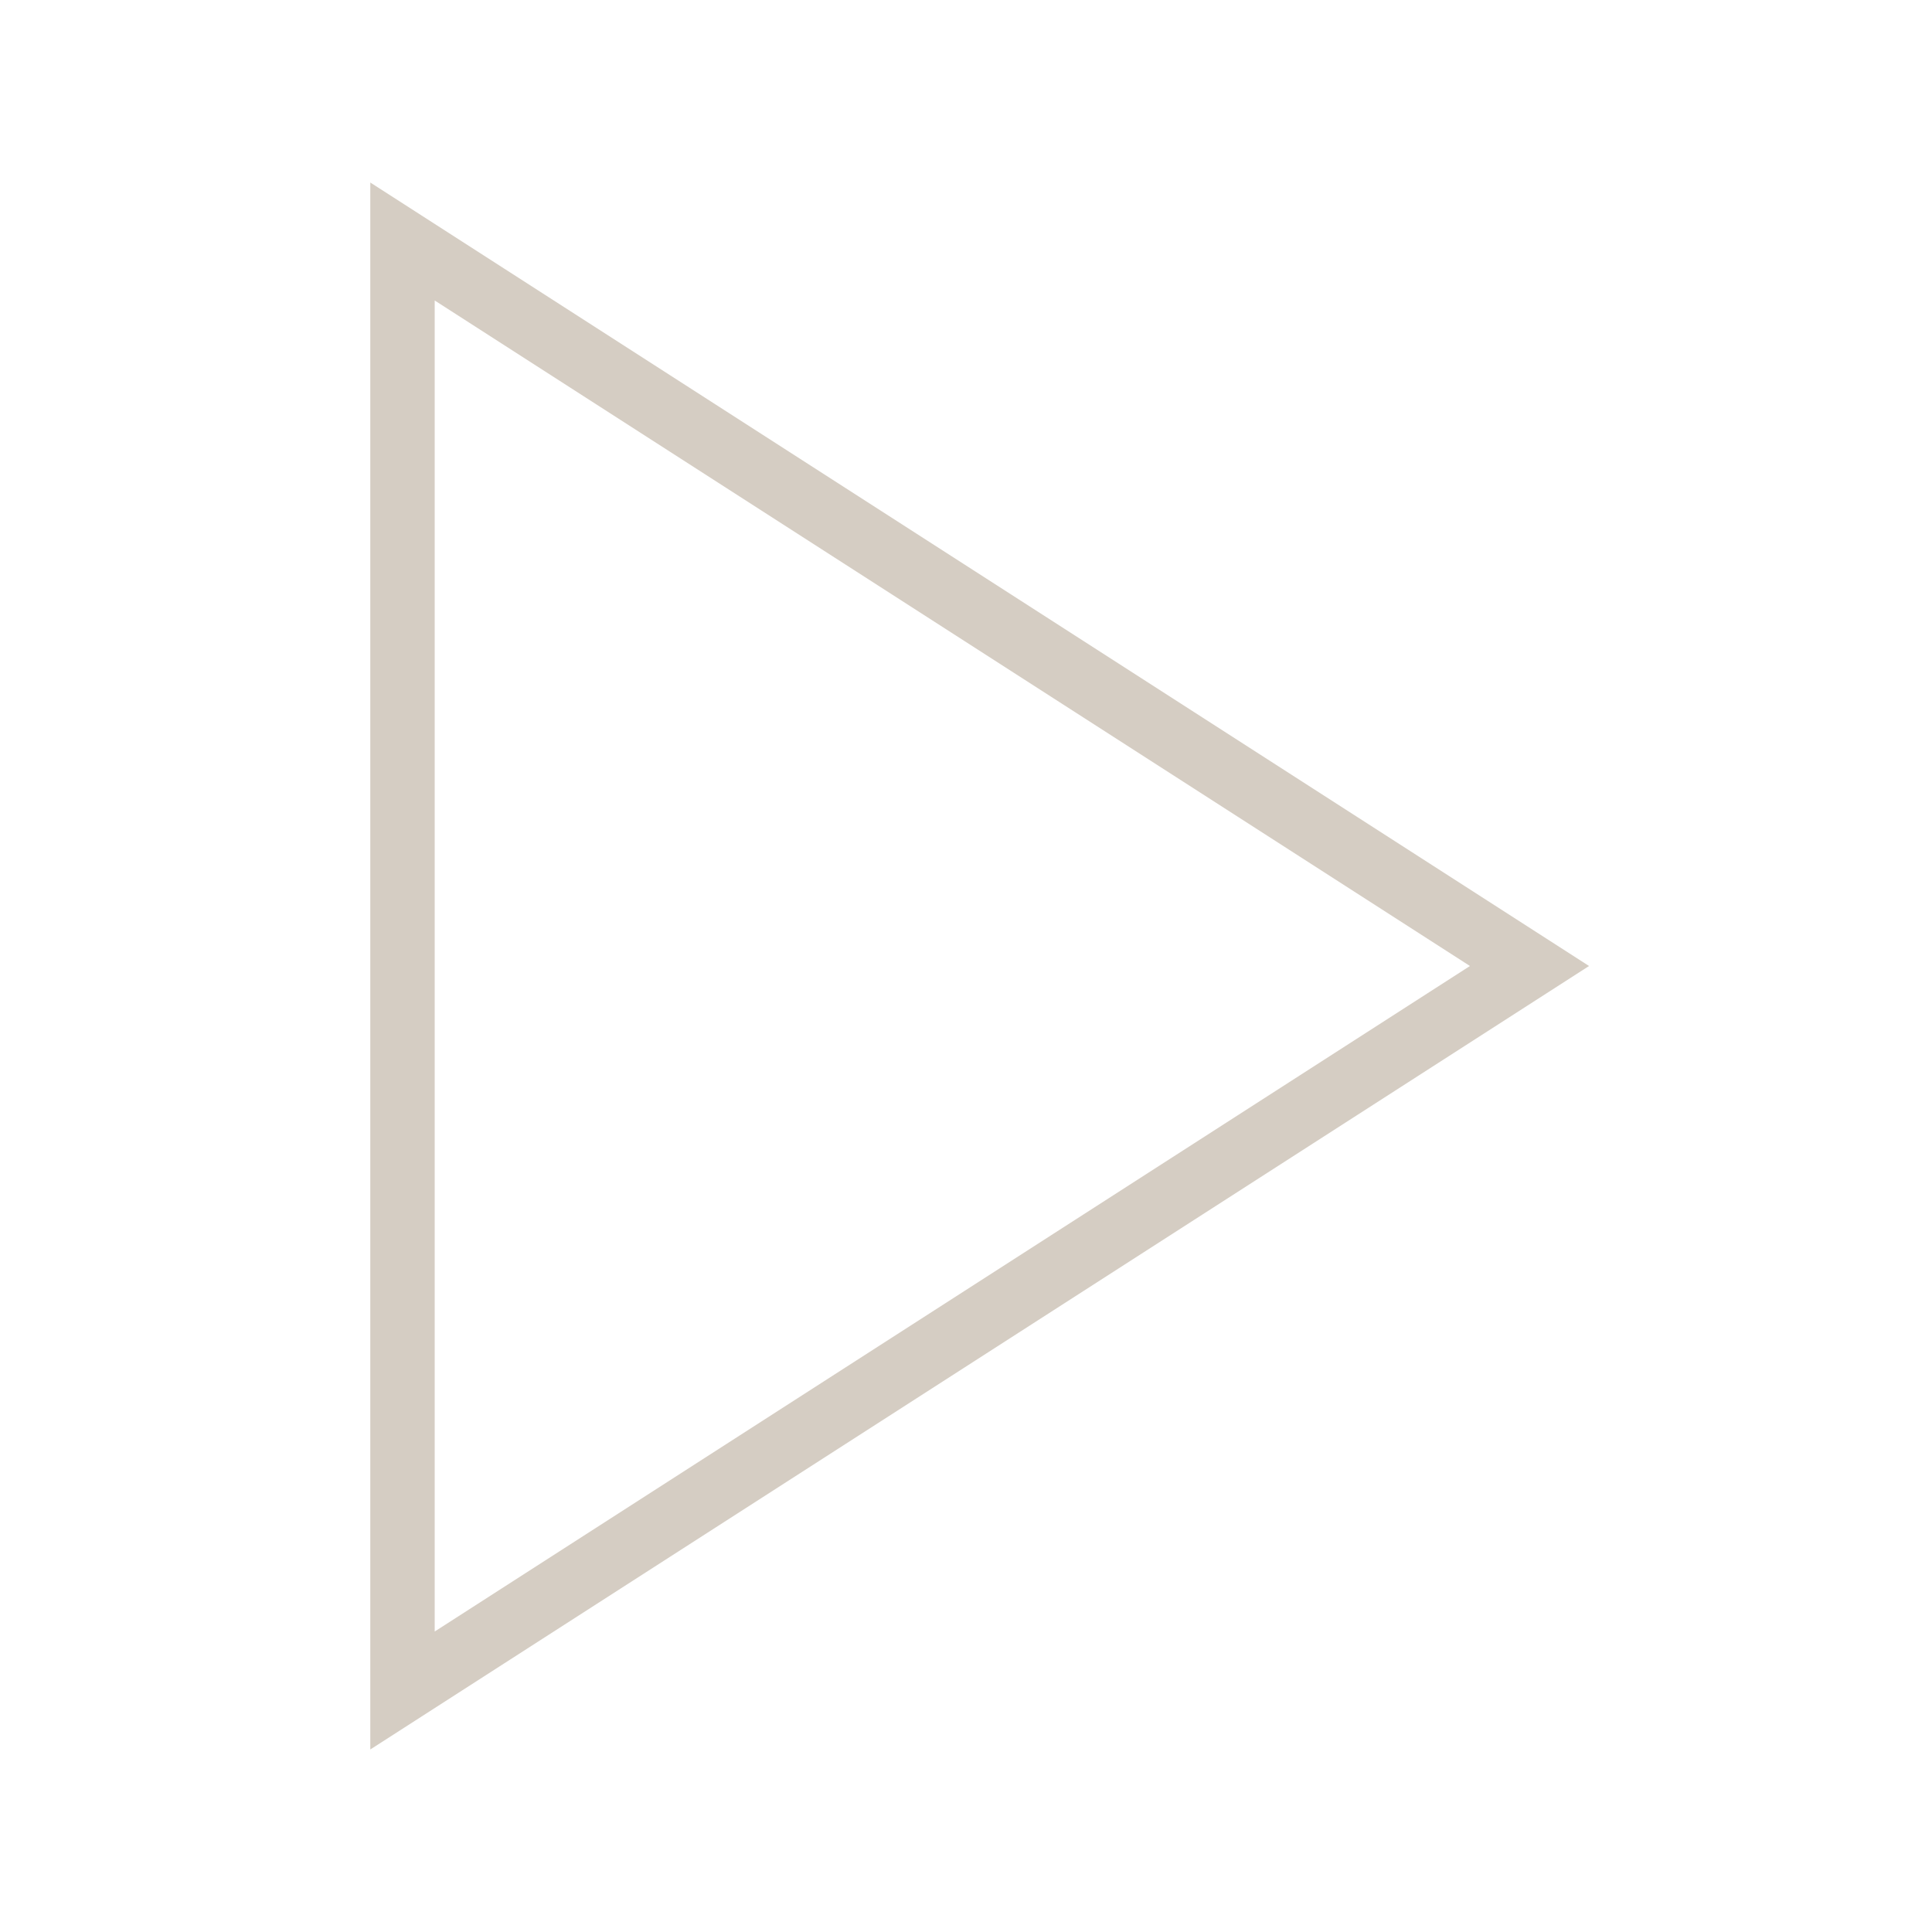
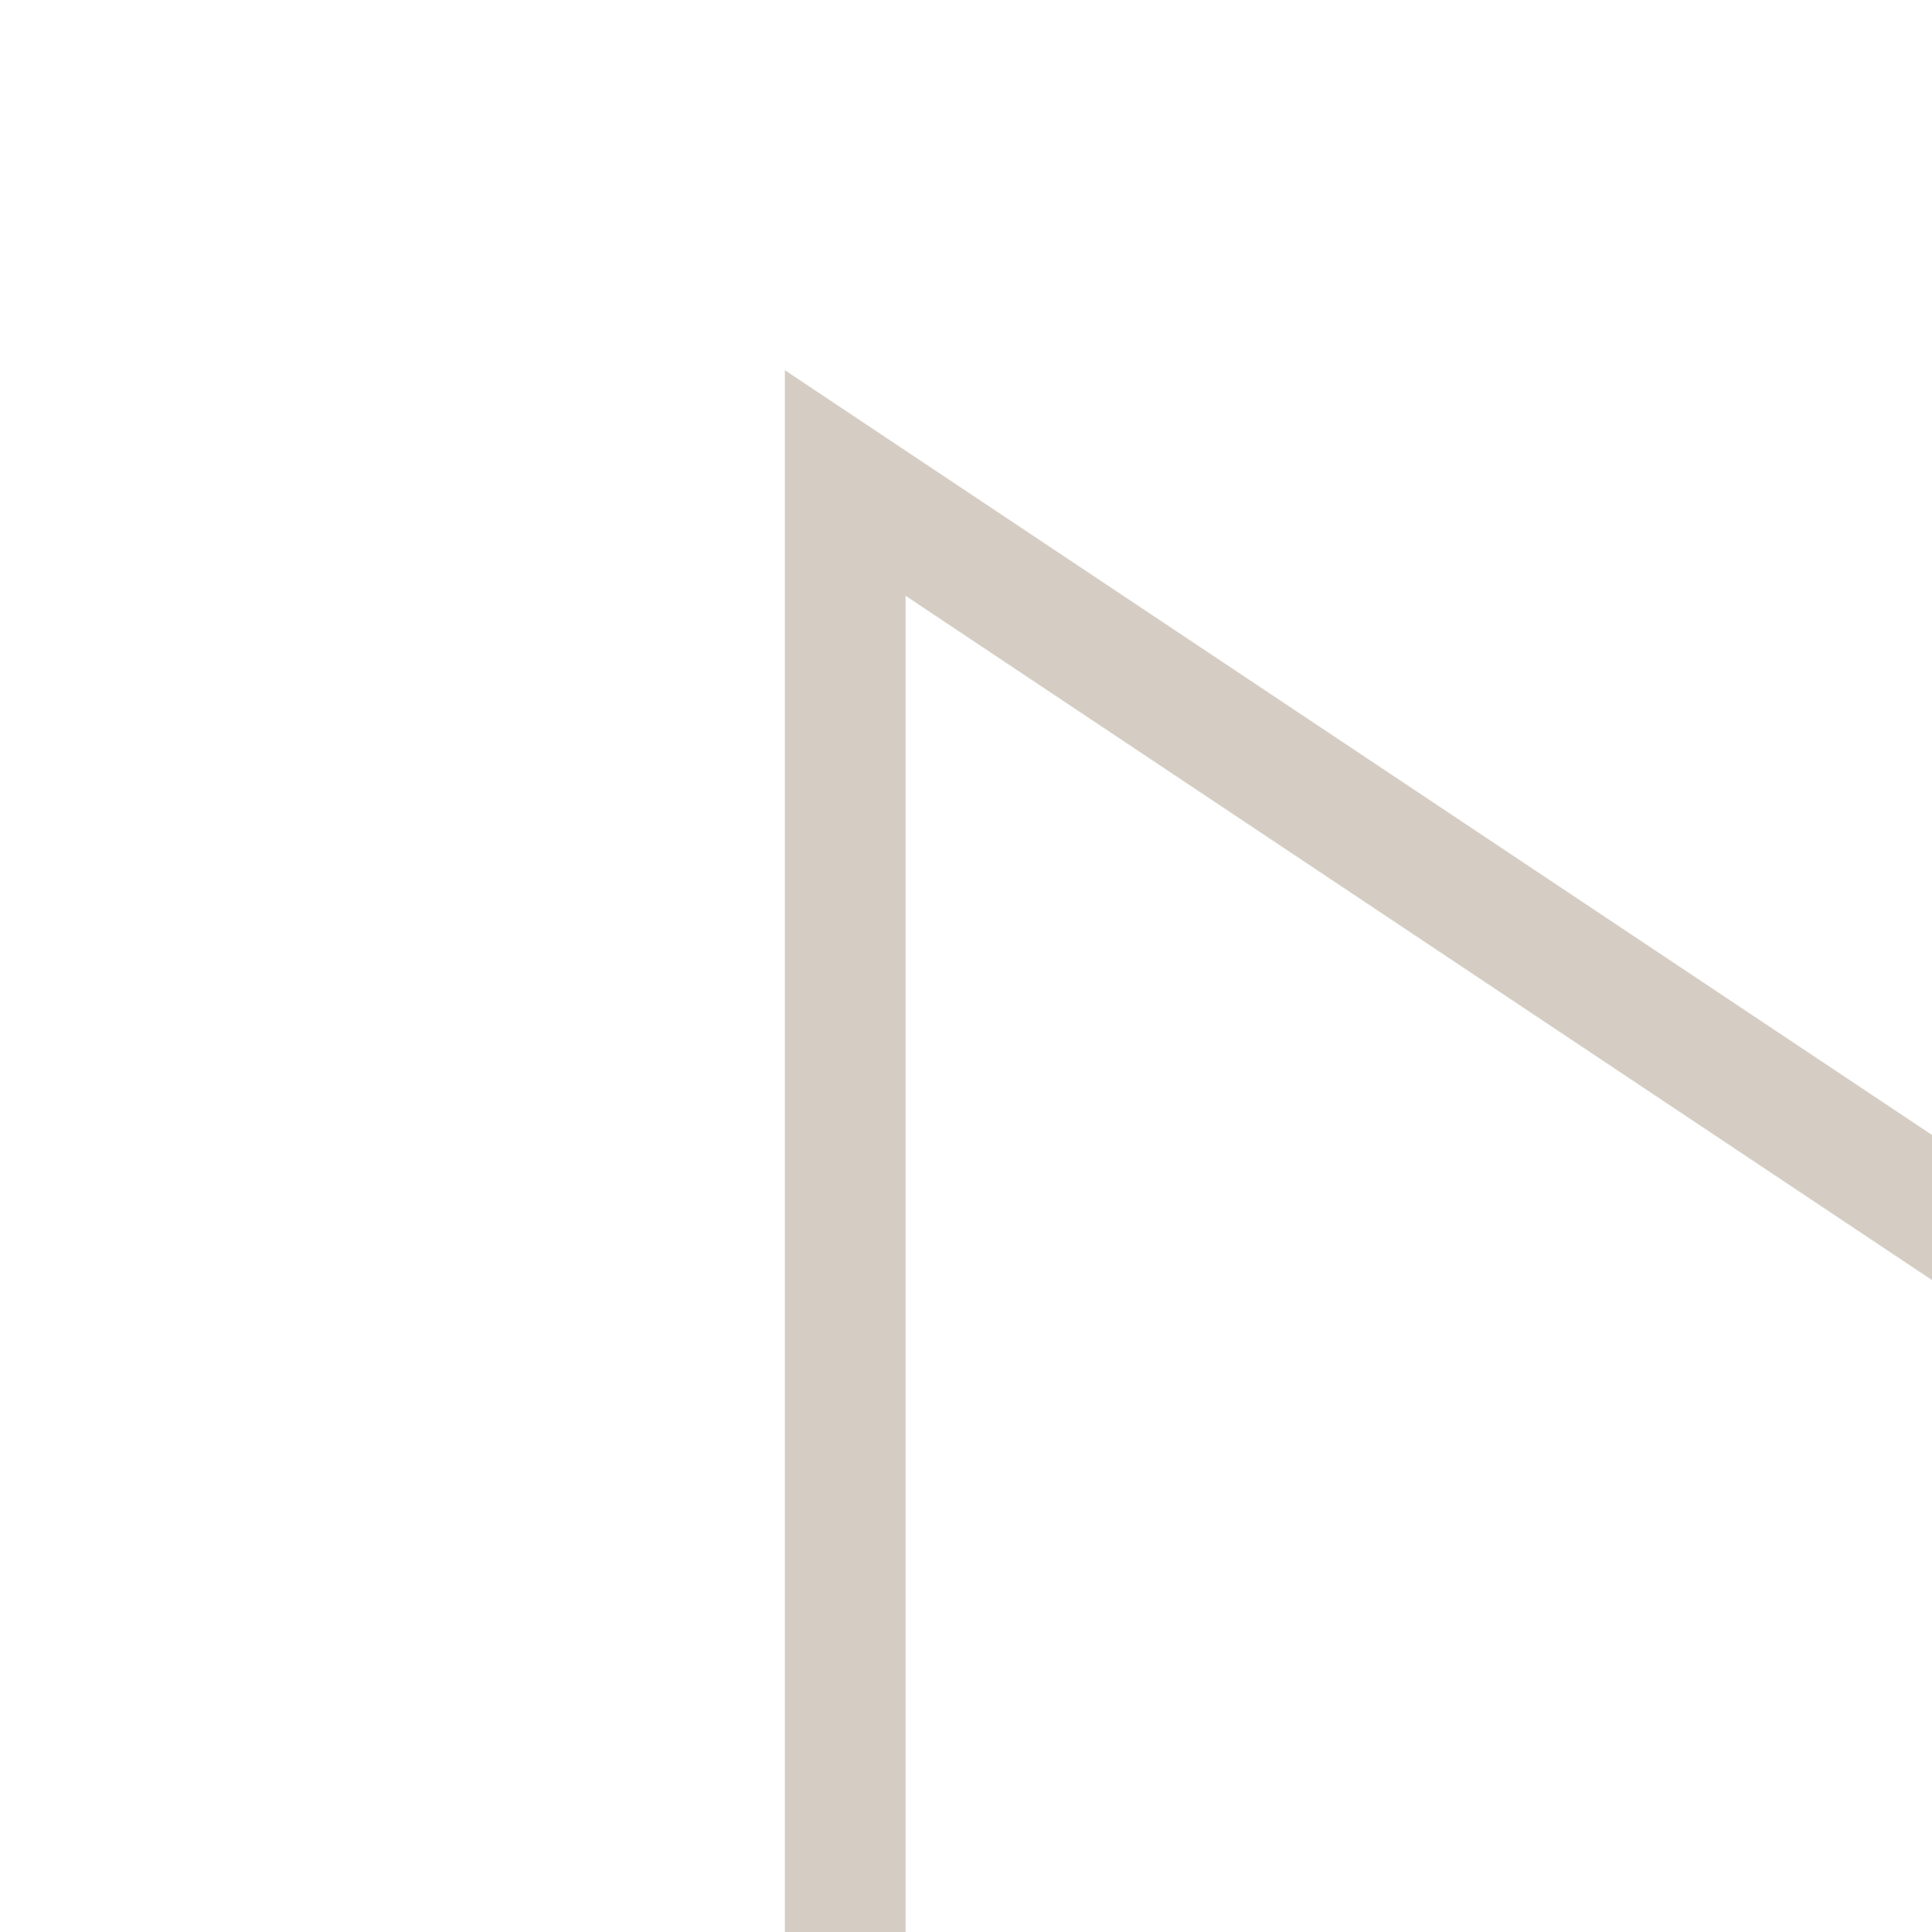
- <svg xmlns="http://www.w3.org/2000/svg" width="32" height="32" viewBox="0 0 24 24" fill="none" stroke="hsla(34, 17%, 80%, 1)" stroke-width="0.8" stroke-linecap="square" stroke-linejoin="arcs">
-   <polygon points="5 3 19 12 5 21 5 3" />
+ <svg xmlns="http://www.w3.org/2000/svg" width="32" height="32" viewbox="0 0 64 64" fill="none" stroke="hsla(34, 17%, 80%, 1)" stroke-width="2" stroke-linecap="square" stroke-linejoin="arcs" class="svg_icon" title="play">
+   <polygon points="14,8 50,32 14,56" />
</svg>
